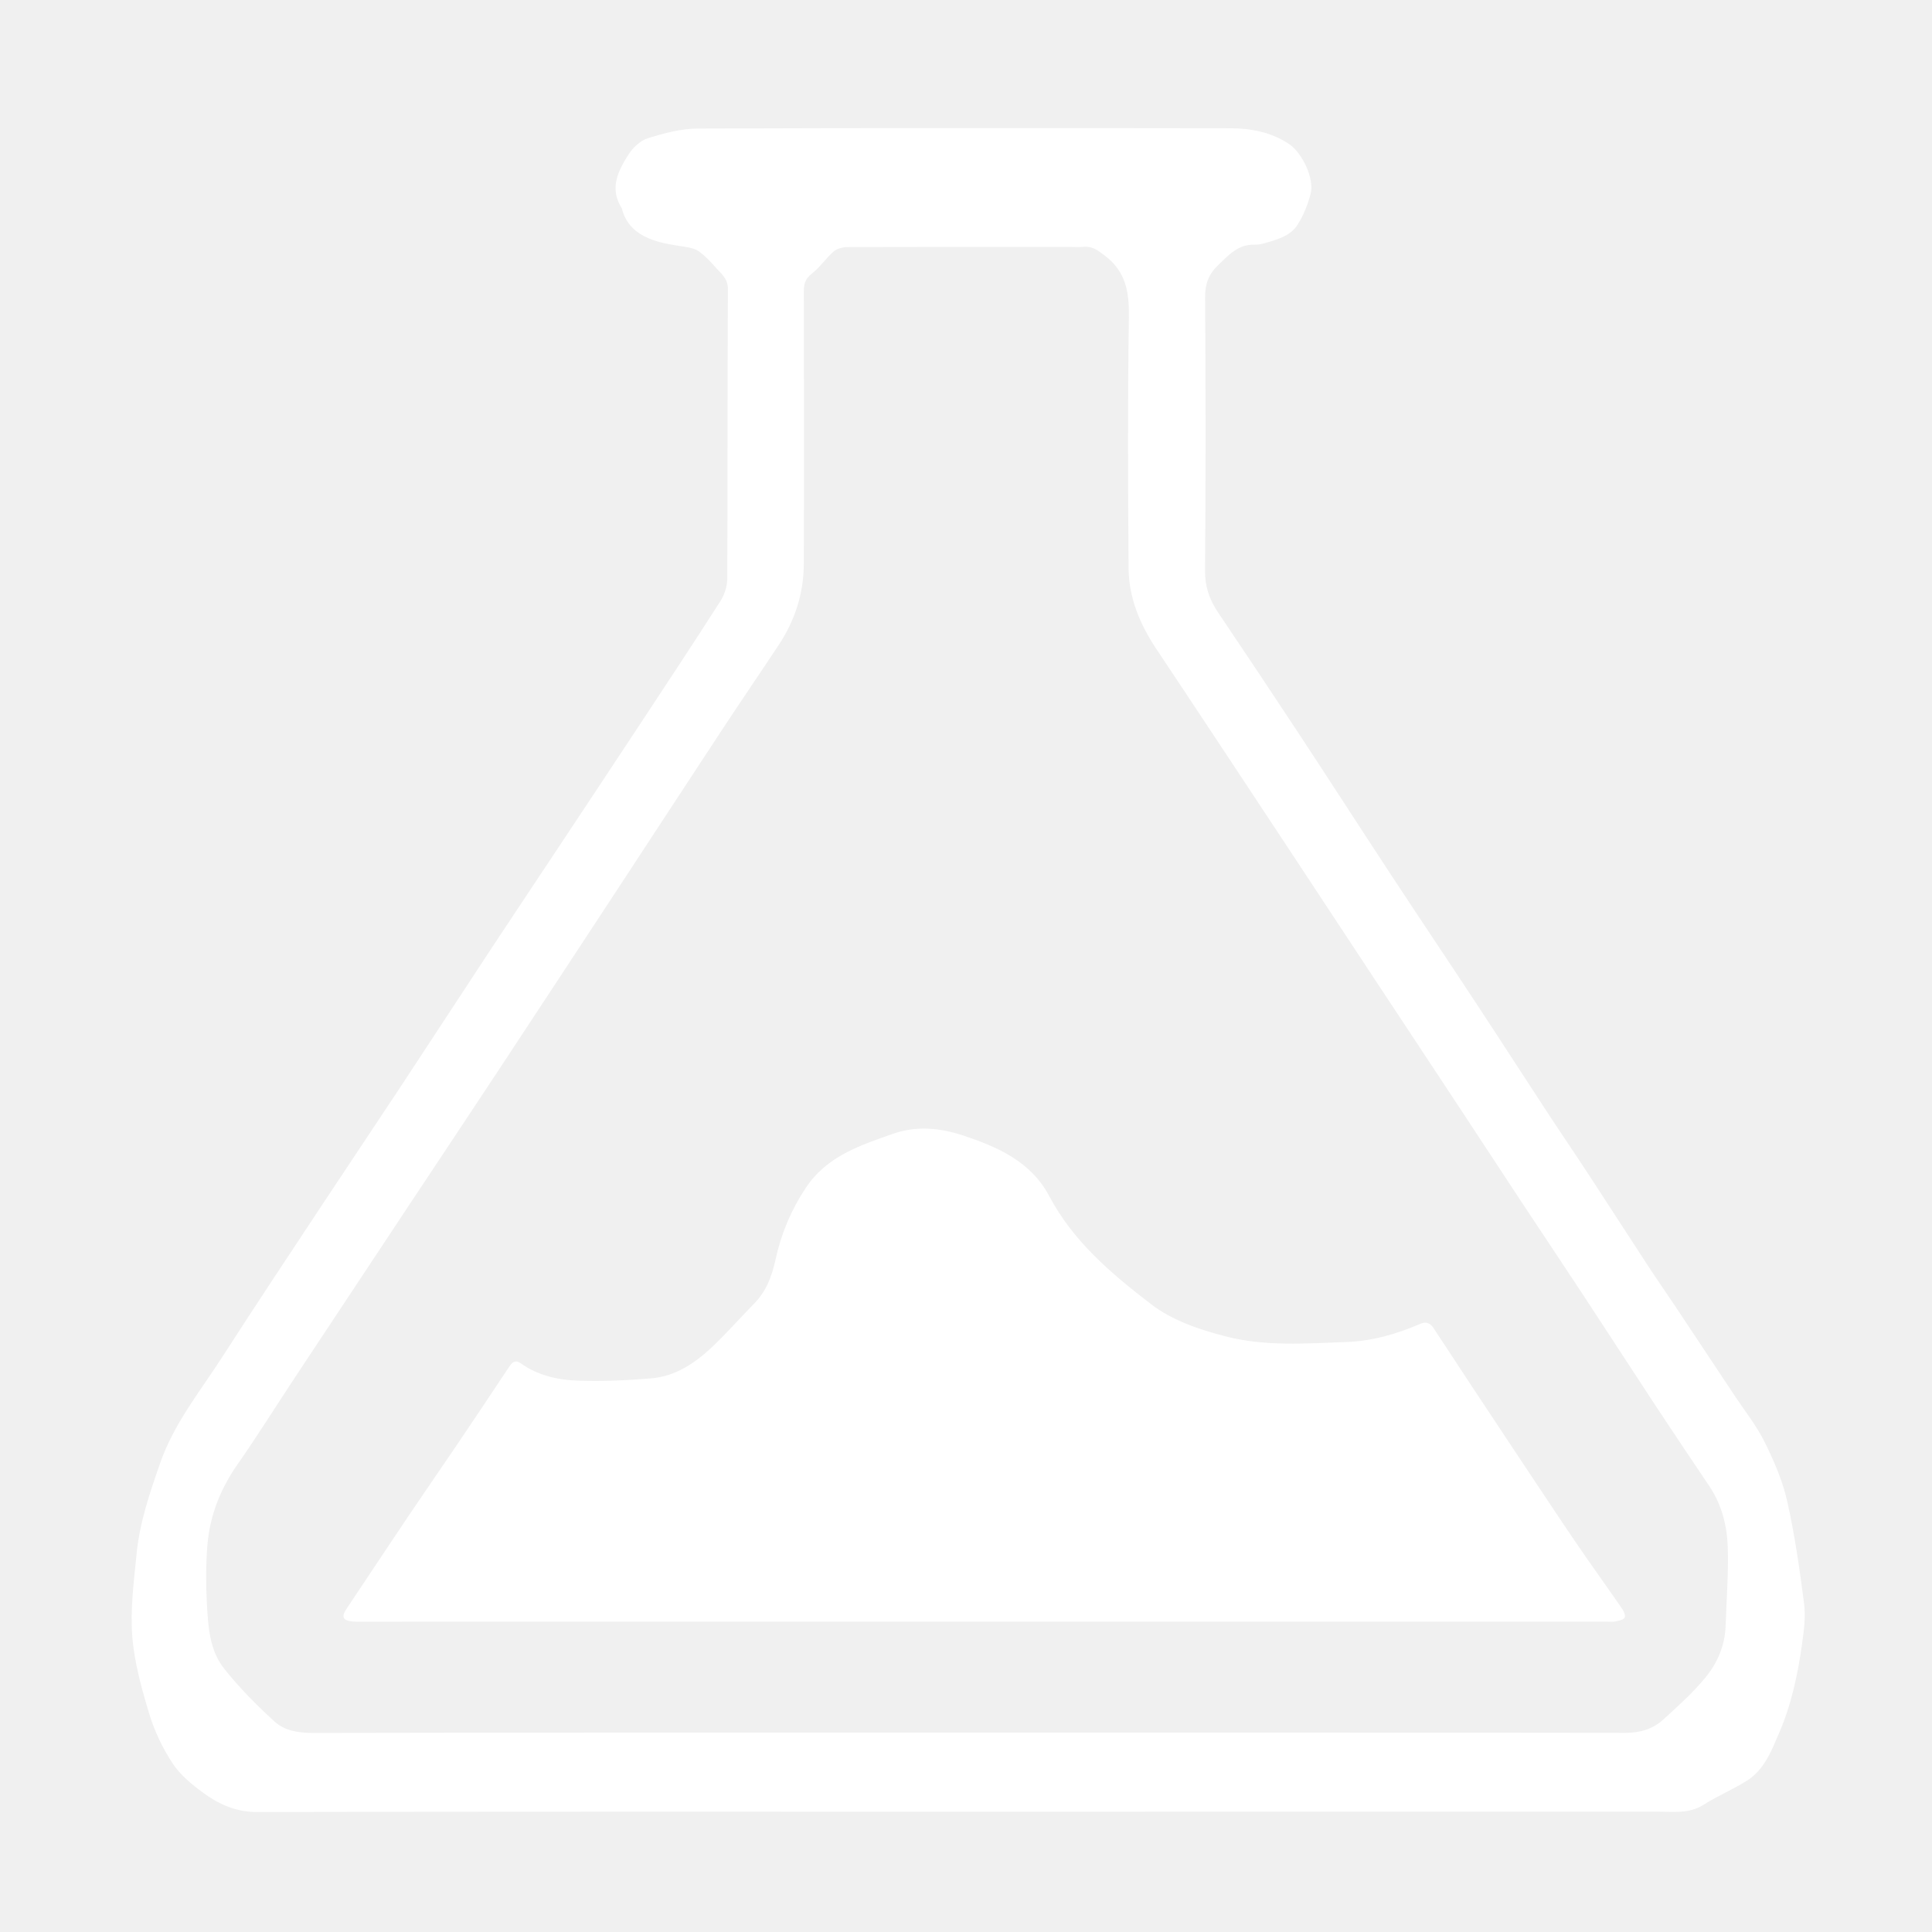
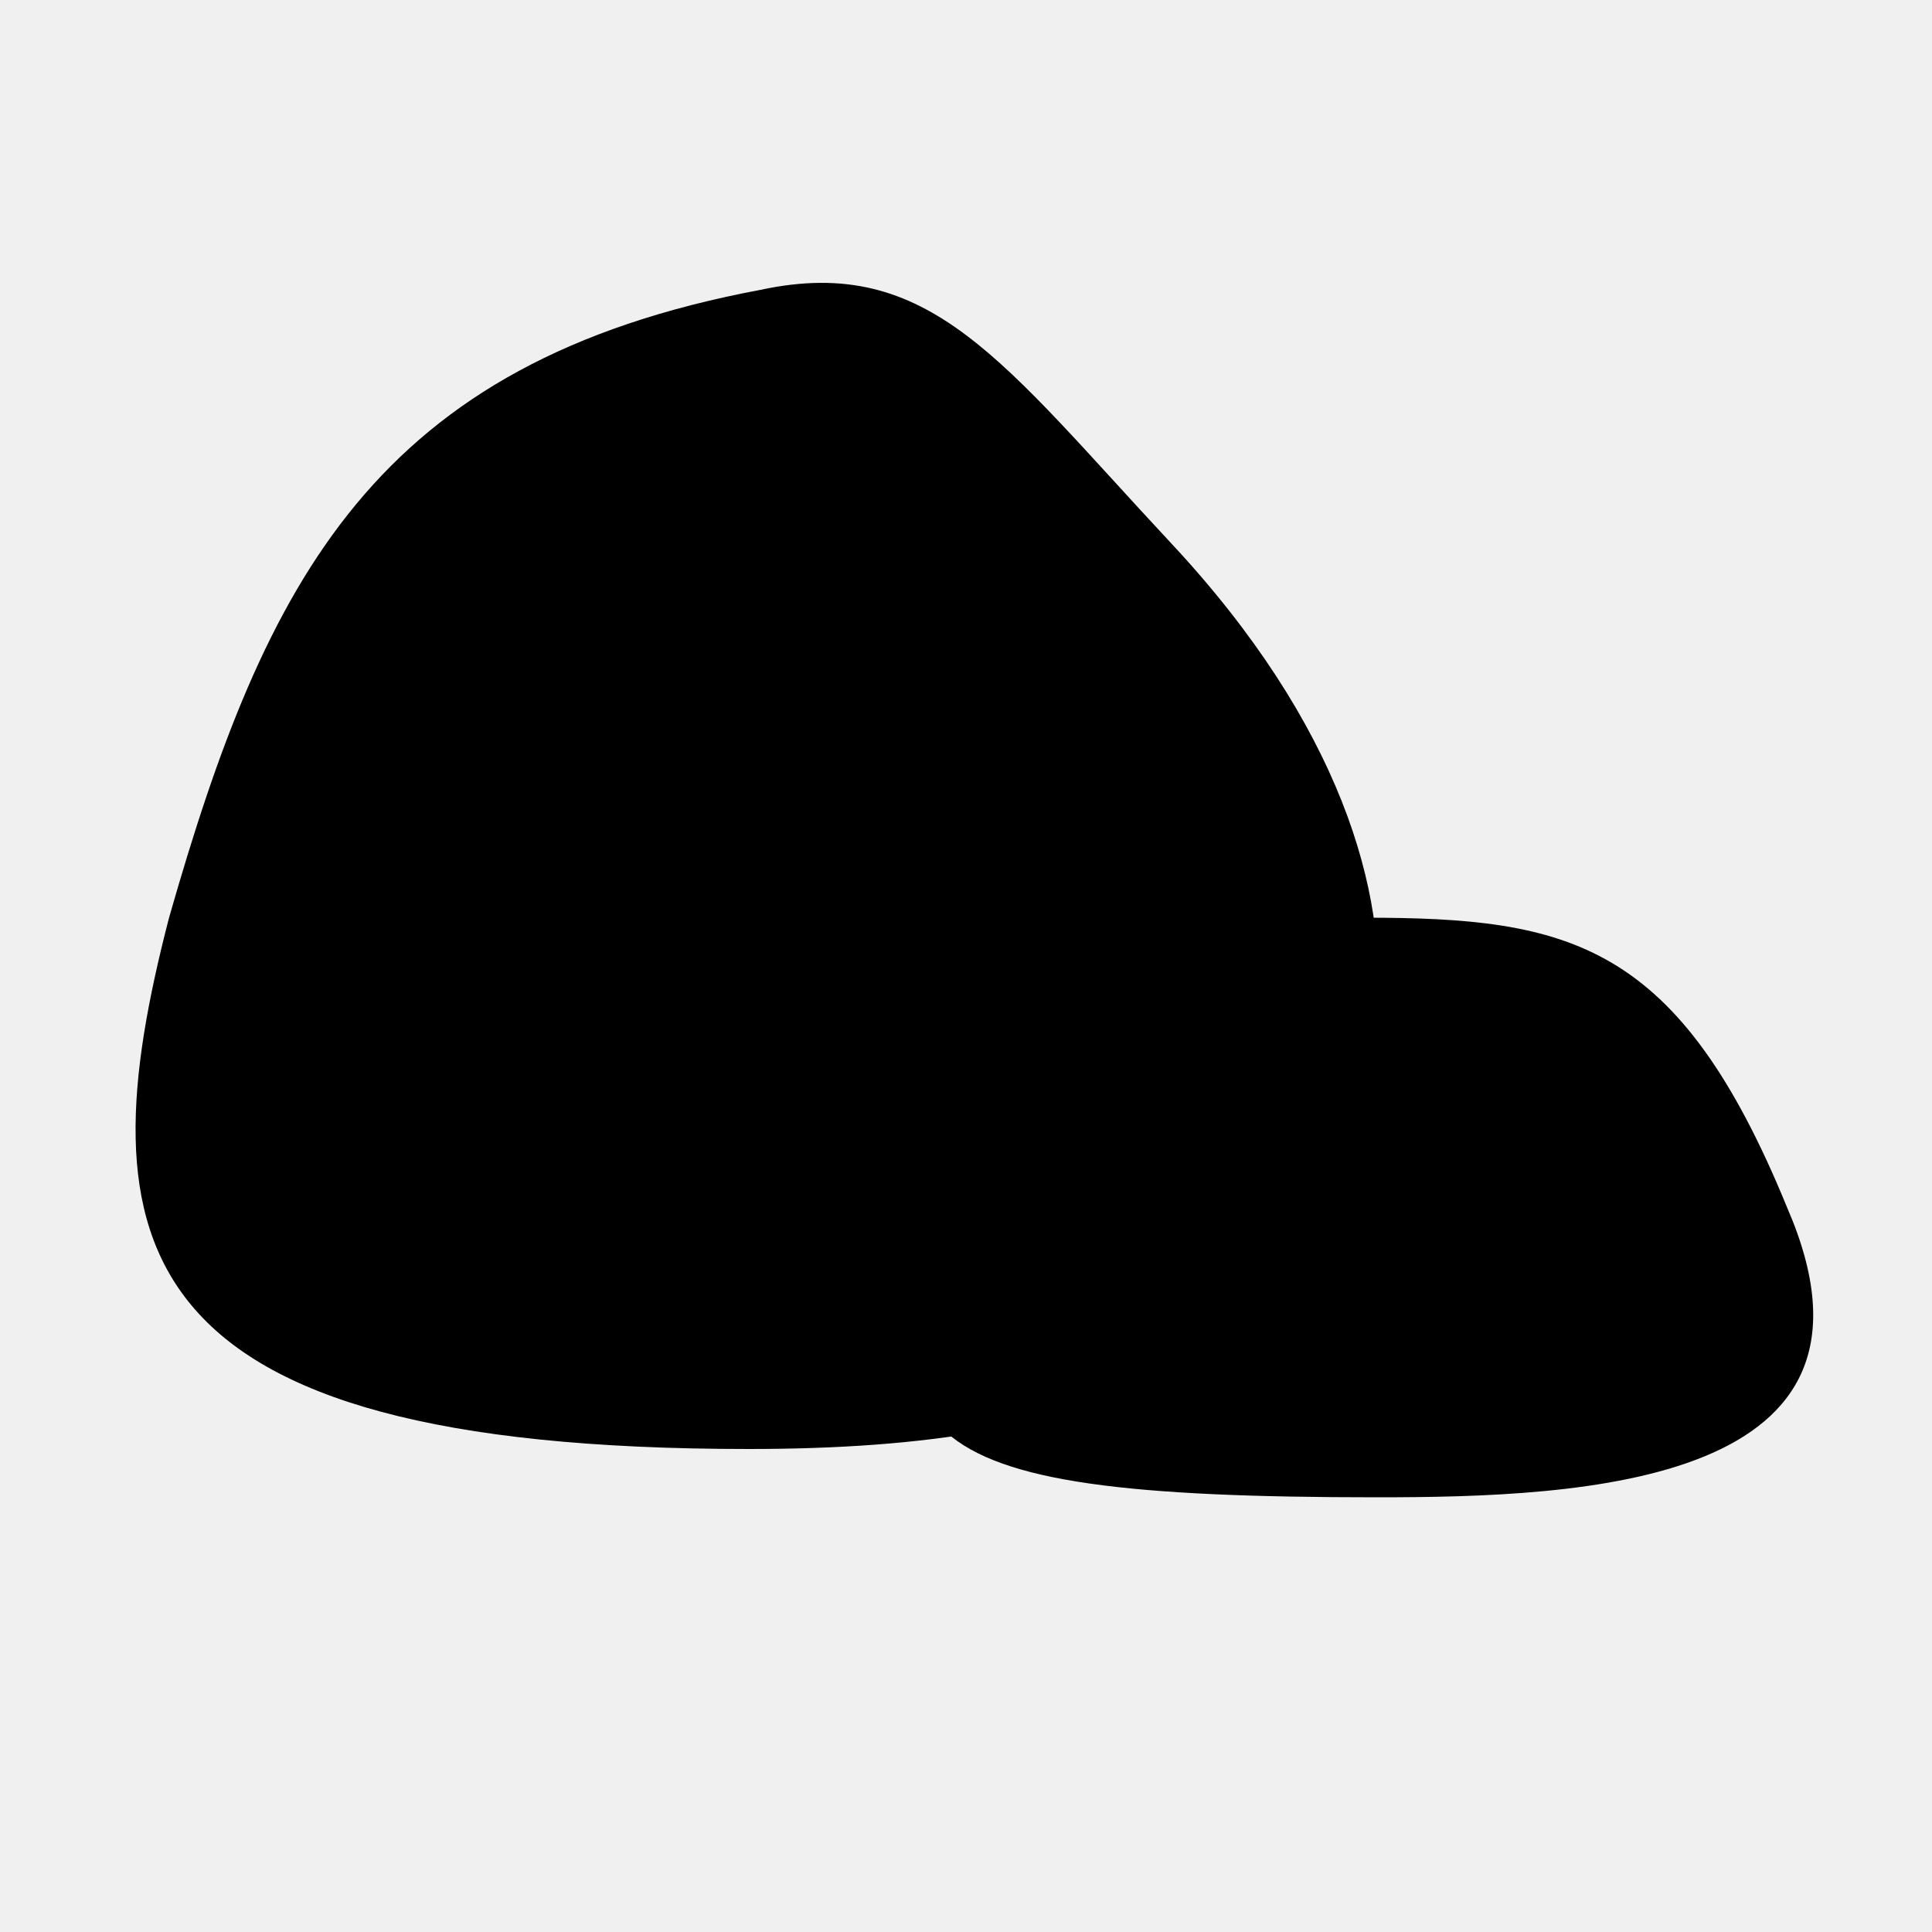
- <svg xmlns="http://www.w3.org/2000/svg" t="1620373283469" class="icon" viewBox="0 0 1024 1024" version="1.1" p-id="3120" width="48" height="48">
+ <svg xmlns="http://www.w3.org/2000/svg" t="1620454287000" class="icon" viewBox="0 0 1024 1024" version="1.1" p-id="2616" width="32" height="32">
  <defs>
    <style type="text/css" />
  </defs>
-   <path d="M511.189 960.234c-125 0.001-249.999-0.101-374.998 0.174-11.285 0.025-20.392-4.217-28.818-10.426-5.928-4.368-11.979-9.367-15.935-15.418-5.233-8.005-9.555-16.987-12.312-26.138-4.058-13.466-7.968-27.334-9.02-41.25-1.09-14.416 0.86-29.141 2.29-43.65 1.645-16.68 7.026-32.427 12.563-48.249 7.359-21.025 21.207-37.913 32.928-56.158 17.849-27.783 36.174-55.26 54.371-82.817 12.936-19.591 26.054-39.062 38.98-58.659 16.484-24.994 32.824-50.085 49.291-75.092 10.29-15.629 20.712-31.171 31.053-46.767 15.684-23.654 31.389-47.295 47.012-70.99 14.516-22.014 29.059-44.013 43.264-66.226 2.157-3.374 3.588-7.869 3.607-11.854 0.245-51.158 0.057-102.318 0.336-153.476 0.032-5.845-3.838-8.375-6.805-11.836-2.529-2.95-5.329-5.779-8.44-8.077-1.897-1.402-4.555-2.036-6.967-2.429-7.712-1.256-15.39-2.058-22.557-5.913-5.524-2.971-8.982-7.035-10.95-12.723-0.223-0.644-0.244-1.397-0.592-1.951-6.604-10.503-1.895-19.812 3.685-28.511 2.336-3.642 6.318-7.353 10.307-8.579 8.519-2.619 17.524-5.058 26.34-5.091 94.132-0.351 188.266-0.266 282.399-0.146 10.809 0.013 21.283 2.05 30.666 8.106 7.12 4.595 13.894 18.405 11.763 26.638-1.475 5.694-3.767 11.429-6.91 16.373-3.943 6.198-11.136 7.959-17.84 9.907-1.618 0.47-3.374 0.704-5.057 0.664-8.583-0.202-13.581 5.442-19.158 10.795-5.087 4.882-6.997 9.998-6.952 17.08 0.303 48.258 0.378 96.521-0.044 144.778-0.075 8.541 2.297 15.427 6.868 22.216 14.624 21.722 29.154 43.507 43.55 65.38 16.276 24.727 32.299 49.621 48.561 74.358 14.856 22.597 29.948 45.039 44.821 67.624 12.637 19.191 25.073 38.513 37.669 57.731 7.283 11.11 14.773 22.084 22.052 33.196 10.425 15.919 20.701 31.934 31.123 47.856 4.842 7.397 9.911 14.648 14.814 22.005 10.466 15.705 20.902 31.43 31.331 47.16 5.353 8.074 11.497 15.763 15.77 24.376 4.955 9.985 9.537 20.504 11.973 31.312 4.032 17.889 6.626 36.143 8.969 54.353 0.896 6.964-0.063 14.3-1.047 21.344-2.262 16.198-5.669 32.223-12.175 47.287-4.019 9.303-7.746 19.286-16.81 25.105-7.394 4.747-15.664 8.128-23.078 12.851-7.981 5.084-16.587 3.72-25.076 3.724C755.729 960.25 633.458 960.233 511.189 960.234zM512.626 918.333c116.302 0 232.604-0.053 348.905 0.117 7.847 0.011 14.578-2.053 20.138-7.144 7.786-7.129 15.771-14.228 22.41-22.369 6.245-7.658 10.191-16.905 10.532-27.194 0.457-13.785 1.548-27.589 1.156-41.351-0.33-11.574-3.156-22.848-9.828-32.766-9.301-13.826-18.61-27.648-27.775-41.564-13.362-20.291-26.555-40.694-39.903-60.995-10.36-15.757-20.875-31.412-31.266-47.149-11.44-17.325-22.795-34.704-34.223-52.036-14.889-22.58-29.824-45.13-44.722-67.704-14.715-22.301-29.399-44.622-44.113-66.924-12.087-18.32-24.187-36.633-36.304-54.934-11.562-17.464-23.115-34.934-34.745-52.352-8.678-12.998-14.606-27.118-14.719-42.82-0.32-44.336-0.507-88.681 0.162-133.009 0.199-13.197-1.478-24.081-12.752-32.662-3.805-2.896-6.771-5.136-11.521-4.647-2.194 0.226-4.43 0.048-6.646 0.048-39.392-0.008-78.785-0.059-118.178 0.072-2.497 0.008-5.565 0.772-7.366 2.335-4.189 3.638-7.357 8.516-11.722 11.871-3.576 2.75-4.106 5.743-4.1 9.671 0.073 48.089 0.196 96.18-0.02 144.269-0.07 15.428-4.693 29.758-13.244 42.674-9.953 15.034-20.124 29.924-30.042 44.979-17.875 27.136-35.612 54.364-53.443 81.529-21.743 33.125-43.486 66.253-65.303 99.33-15.814 23.977-31.756 47.868-47.624 71.809-20.134 30.377-40.265 60.756-60.365 91.155-10.041 15.187-19.677 30.653-30.108 45.566-9.221 13.183-14.827 27.547-16.019 43.444-0.75 10.005-0.796 20.129-0.233 30.148 0.678 12.072 1.288 24.747 9.087 34.59 7.976 10.066 17.139 19.32 26.625 28.01 5.372 4.921 12.63 6.183 20.408 6.166C281.387 918.254 397.006 918.329 512.626 918.333z" p-id="3121" fill="#ffffff" />
-   <path d="M521.753 859.516c-110.34 0.007-220.68 0.007-331.02 0.003-1.363 0-2.738 0.043-4.088-0.107-4.965-0.554-5.789-2.504-2.978-6.713 10.857-16.255 21.641-32.56 32.551-48.779 8.444-12.554 17.081-24.98 25.551-37.516 9.427-13.952 18.801-27.938 28.1-41.976 1.682-2.539 3.35-3.855 6.195-1.821 8.923 6.378 19.351 8.738 29.845 9.146 13.049 0.508 26.205-0.115 39.236-1.195 12.748-1.057 23.108-7.982 32.159-16.5 7.808-7.347 14.879-15.47 22.41-23.119 6.491-6.592 9.448-14.66 11.382-23.537 2.943-13.502 8.148-25.992 15.934-37.724 11.254-16.957 28.736-22.555 46.349-28.768 12.461-4.396 25.025-3.023 36.632 0.783 18.283 5.995 36.314 13.758 46.091 32.246 12.71 24.036 32.962 41.141 53.823 57.184 11.323 8.708 25.38 13.484 39.564 17.155 21.214 5.49 42.632 3.764 64.036 3.022 13.734-0.476 26.795-4.245 39.376-9.685 3.053-1.32 5.22-0.289 6.951 2.358 6.779 10.36 13.579 20.707 20.407 31.035 8.534 12.911 17.084 25.811 25.661 38.693 9.892 14.857 19.718 29.76 29.768 44.511 7.841 11.508 16.022 22.783 23.93 34.245 0.968 1.403 2.066 3.775 1.503 4.887-0.607 1.198-3.051 1.649-4.782 2.037-1.465 0.33-3.055 0.125-4.589 0.125C741.752 859.51 631.752 859.51 521.753 859.516z" p-id="3122" fill="#ffffff" />
+   <path d="M729.6 537.6c-19.2 185.6-147.2 230.4-332.8 230.4C64 768 44.8 659.2 89.6 486.4 140.8 307.2 198.4 192 403.2 153.6c89.6-19.2 128 38.4 217.6 134.4s115.2 185.6 108.8 249.6z" p-id="2617" />
+   <path d="M947.2 640c64 147.2-108.8 153.6-217.6 153.6-262.4 0-268.8-32-230.4-179.2 32-115.2 115.2-128 224-128s166.4 12.8 224 153.6z" p-id="2618" />
</svg>
